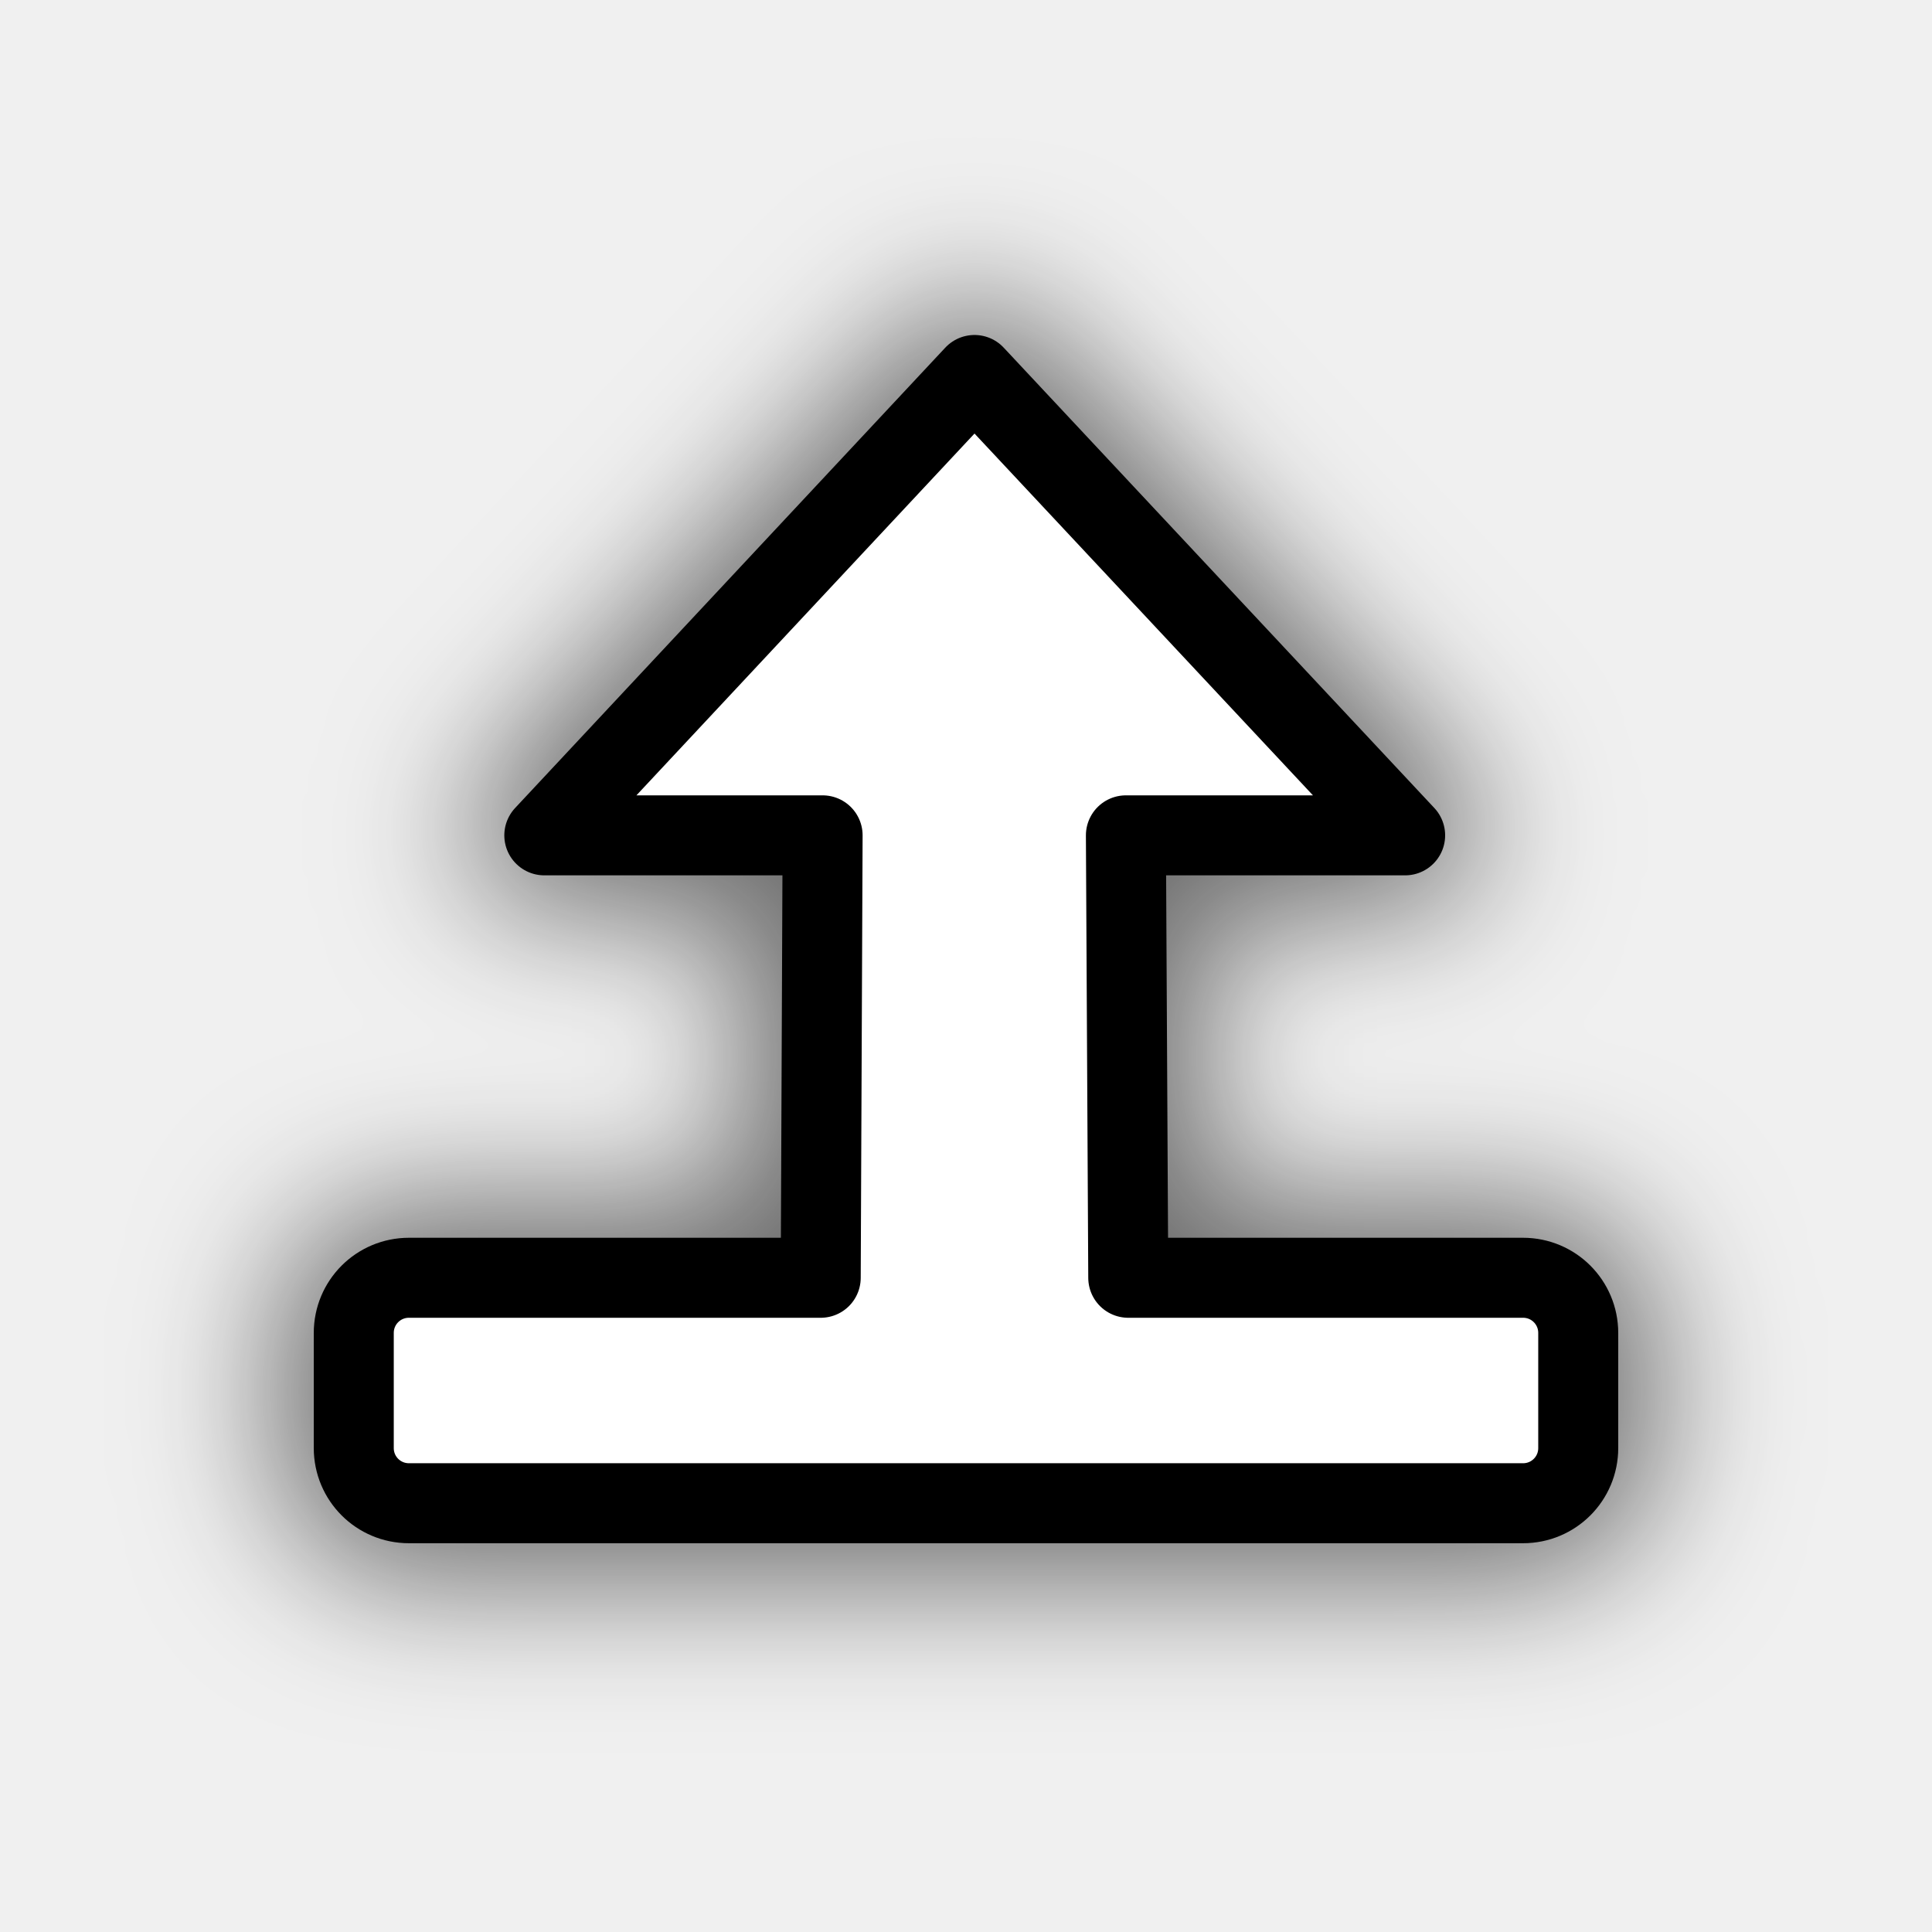
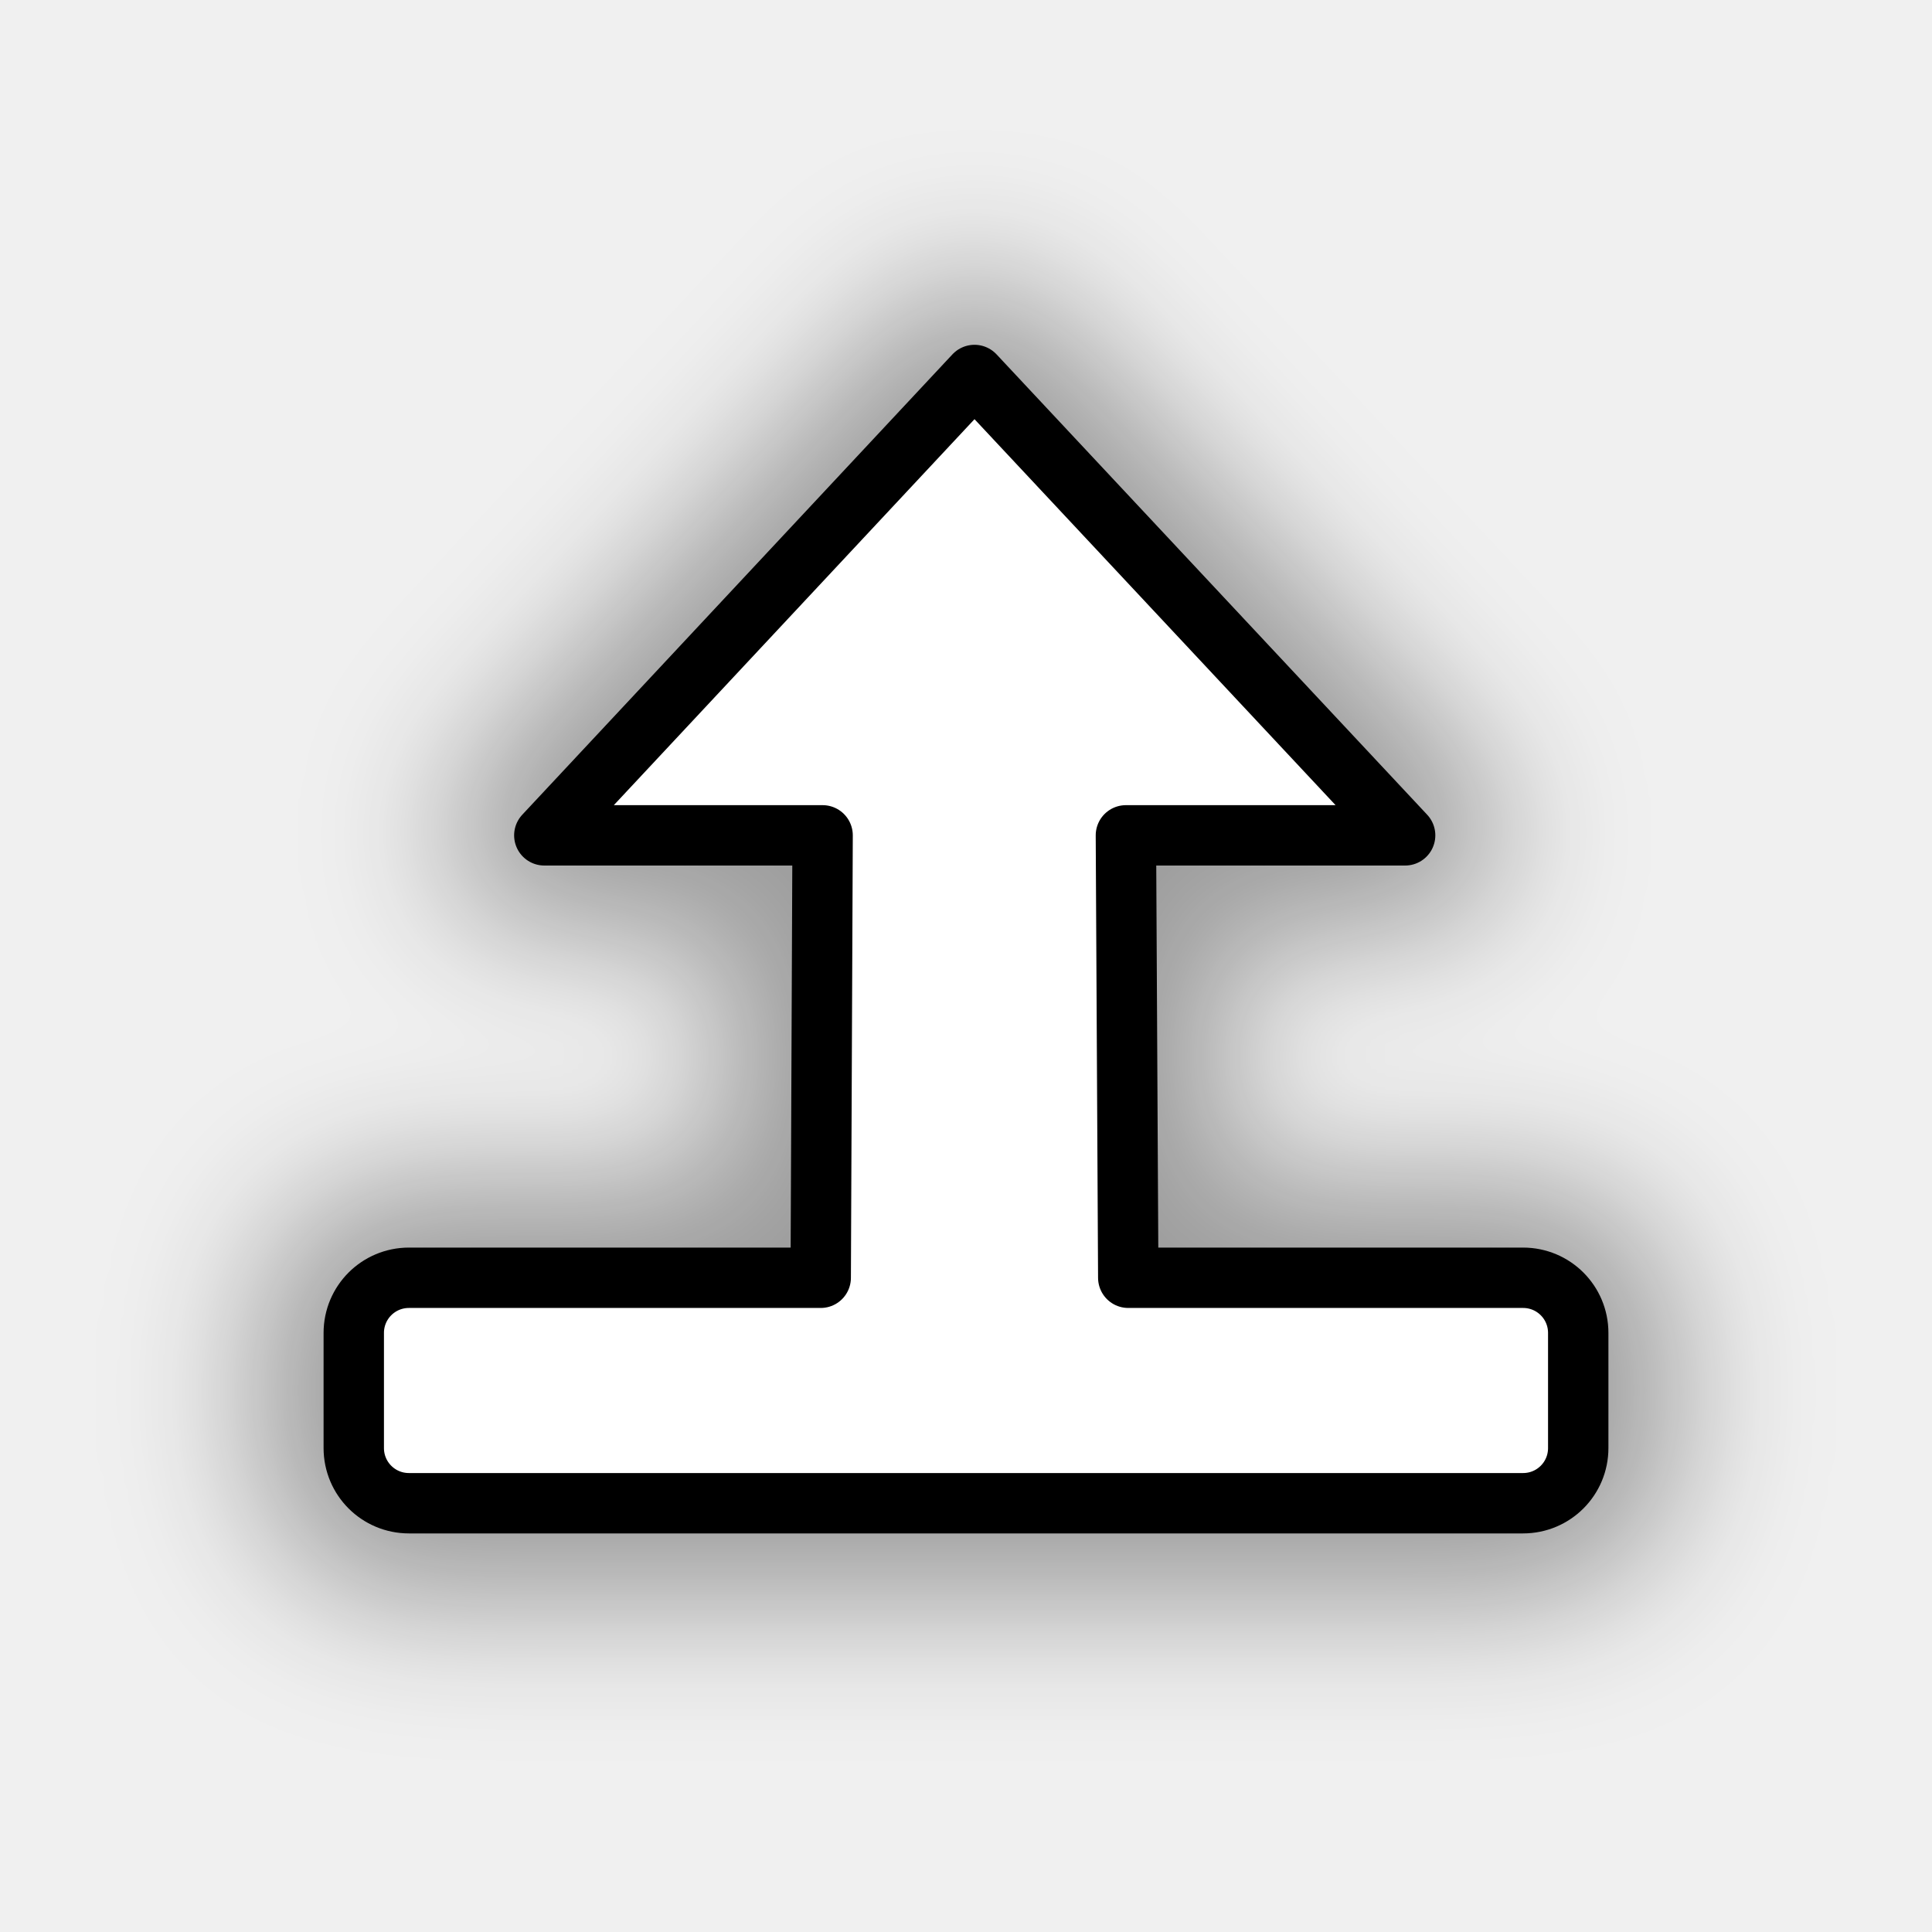
<svg xmlns="http://www.w3.org/2000/svg" xmlns:xlink="http://www.w3.org/1999/xlink" width="128" height="128" id="svg3999" version="1.1">
  <defs id="defs4001">
-     <filter id="filter3759" x="-0.14" width="1.28" y="-0.125" height="1.25">
-       <feGaussianBlur stdDeviation="4.889" id="feGaussianBlur3761" />
-     </filter>
    <filter id="filter3762" x="-0.127" width="1.255" y="-0.137" height="1.274">
      <feGaussianBlur stdDeviation="4.795" id="feGaussianBlur3764" />
    </filter>
  </defs>
  <g id="layer1" transform="translate(0,-924.3622)">
    <g id="layer1-9" transform="matrix(1.177462,0,0,1.177462,-144.0686,-147.6169)">
      <g id="g4528">
        <g id="g4524-8" transform="matrix(0,1,-1,0,1055.523,923.2685)" />
      </g>
    </g>
-     <path xlink:href="#path2989" style="opacity:0.55;fill:#000000;fill-opacity:1;stroke:none;filter:url(#filter3762)" id="path3760" d="m 64.156,944.125 a 5.1,5.1 0 0 0 -3.312,1.625 l -28.5,30.5 a 5.1,5.1 0 0 0 3.719,8.562 l 13.312,0 -0.062,19.125 -22.219,0 c -4.765,0 -8.75,3.985 -8.75,8.75 l 0,7.625 c 0,4.765 3.985,8.75 8.75,8.75 l 73.812,0 c 4.765,0 8.75,-3.985 8.75,-8.75 l 0,-7.625 c 0,-4.765 -3.985,-8.75 -8.75,-8.75 l -21.094,0 -0.094,-19.125 13.375,0 A 5.1,5.1 0 0 0 96.812,976.25 l -28.531,-30.5 a 5.1,5.1 0 0 0 -4.125,-1.625 z" />
-     <path style="fill:#ffffff;fill-opacity:1;stroke:#000000;stroke-width:5.3;stroke-linejoin:round;stroke-miterlimit:4;stroke-opacity:1;stroke-dasharray:none;stroke-dashoffset:0" d="m 64.562,949.206 -28.5,30.5 18.438,0 -0.125,29.312 -27.281,0 c -2.024,0 -3.656,1.632 -3.656,3.656 l 0,7.625 c 0,2.024 1.632,3.656 3.656,3.656 l 73.812,0 c 2.024,0 3.656,-1.632 3.656,-3.656 l 0,-7.625 c 0,-2.024 -1.632,-3.656 -3.656,-3.656 l -26.156,0 -0.156,-29.312 18.5,0 -28.531,-30.5 z" id="path2989" />
+     <path xlink:href="#path2989" style="opacity:0.35;fill:#000000;fill-opacity:1;stroke:none;filter:url(#filter3762)" id="path3760" d="m 64.684,942.689 a 6.518,6.518 0 0 0 -4.883,2.066 l -28.5,30.5 a 6.518,6.518 0 0 0 4.762,10.967 l 11.893,0 -0.068,16.277 -20.793,0 c -5.527,0 -10.174,4.647 -10.174,10.174 l 0,7.625 c 0,5.527 4.647,10.174 10.174,10.174 l 73.812,0 c 5.527,0 10.174,-4.647 10.174,-10.174 l 0,-7.625 c 0,-5.527 -4.647,-10.174 -10.174,-10.174 l -19.674,0 -0.086,-16.277 11.947,0 a 6.518,6.518 0 0 0 4.76,-10.969 l -28.531,-30.5 a 6.518,6.518 0 0 0 -4.639,-2.064 z" />
+     <path style="fill:#ffffff;fill-opacity:1;stroke:#000000;stroke-width:4;stroke-linejoin:round;stroke-miterlimit:4;stroke-opacity:1;stroke-dasharray:none;stroke-dashoffset:0" d="m 64.562,949.206 -28.5,30.5 18.438,0 -0.125,29.312 -27.281,0 c -2.024,0 -3.656,1.632 -3.656,3.656 l 0,7.625 c 0,2.024 1.632,3.656 3.656,3.656 l 73.812,0 c 2.024,0 3.656,-1.632 3.656,-3.656 l 0,-7.625 c 0,-2.024 -1.632,-3.656 -3.656,-3.656 l -26.156,0 -0.156,-29.312 18.5,0 -28.531,-30.5 z" id="path2989" />
  </g>
</svg>
